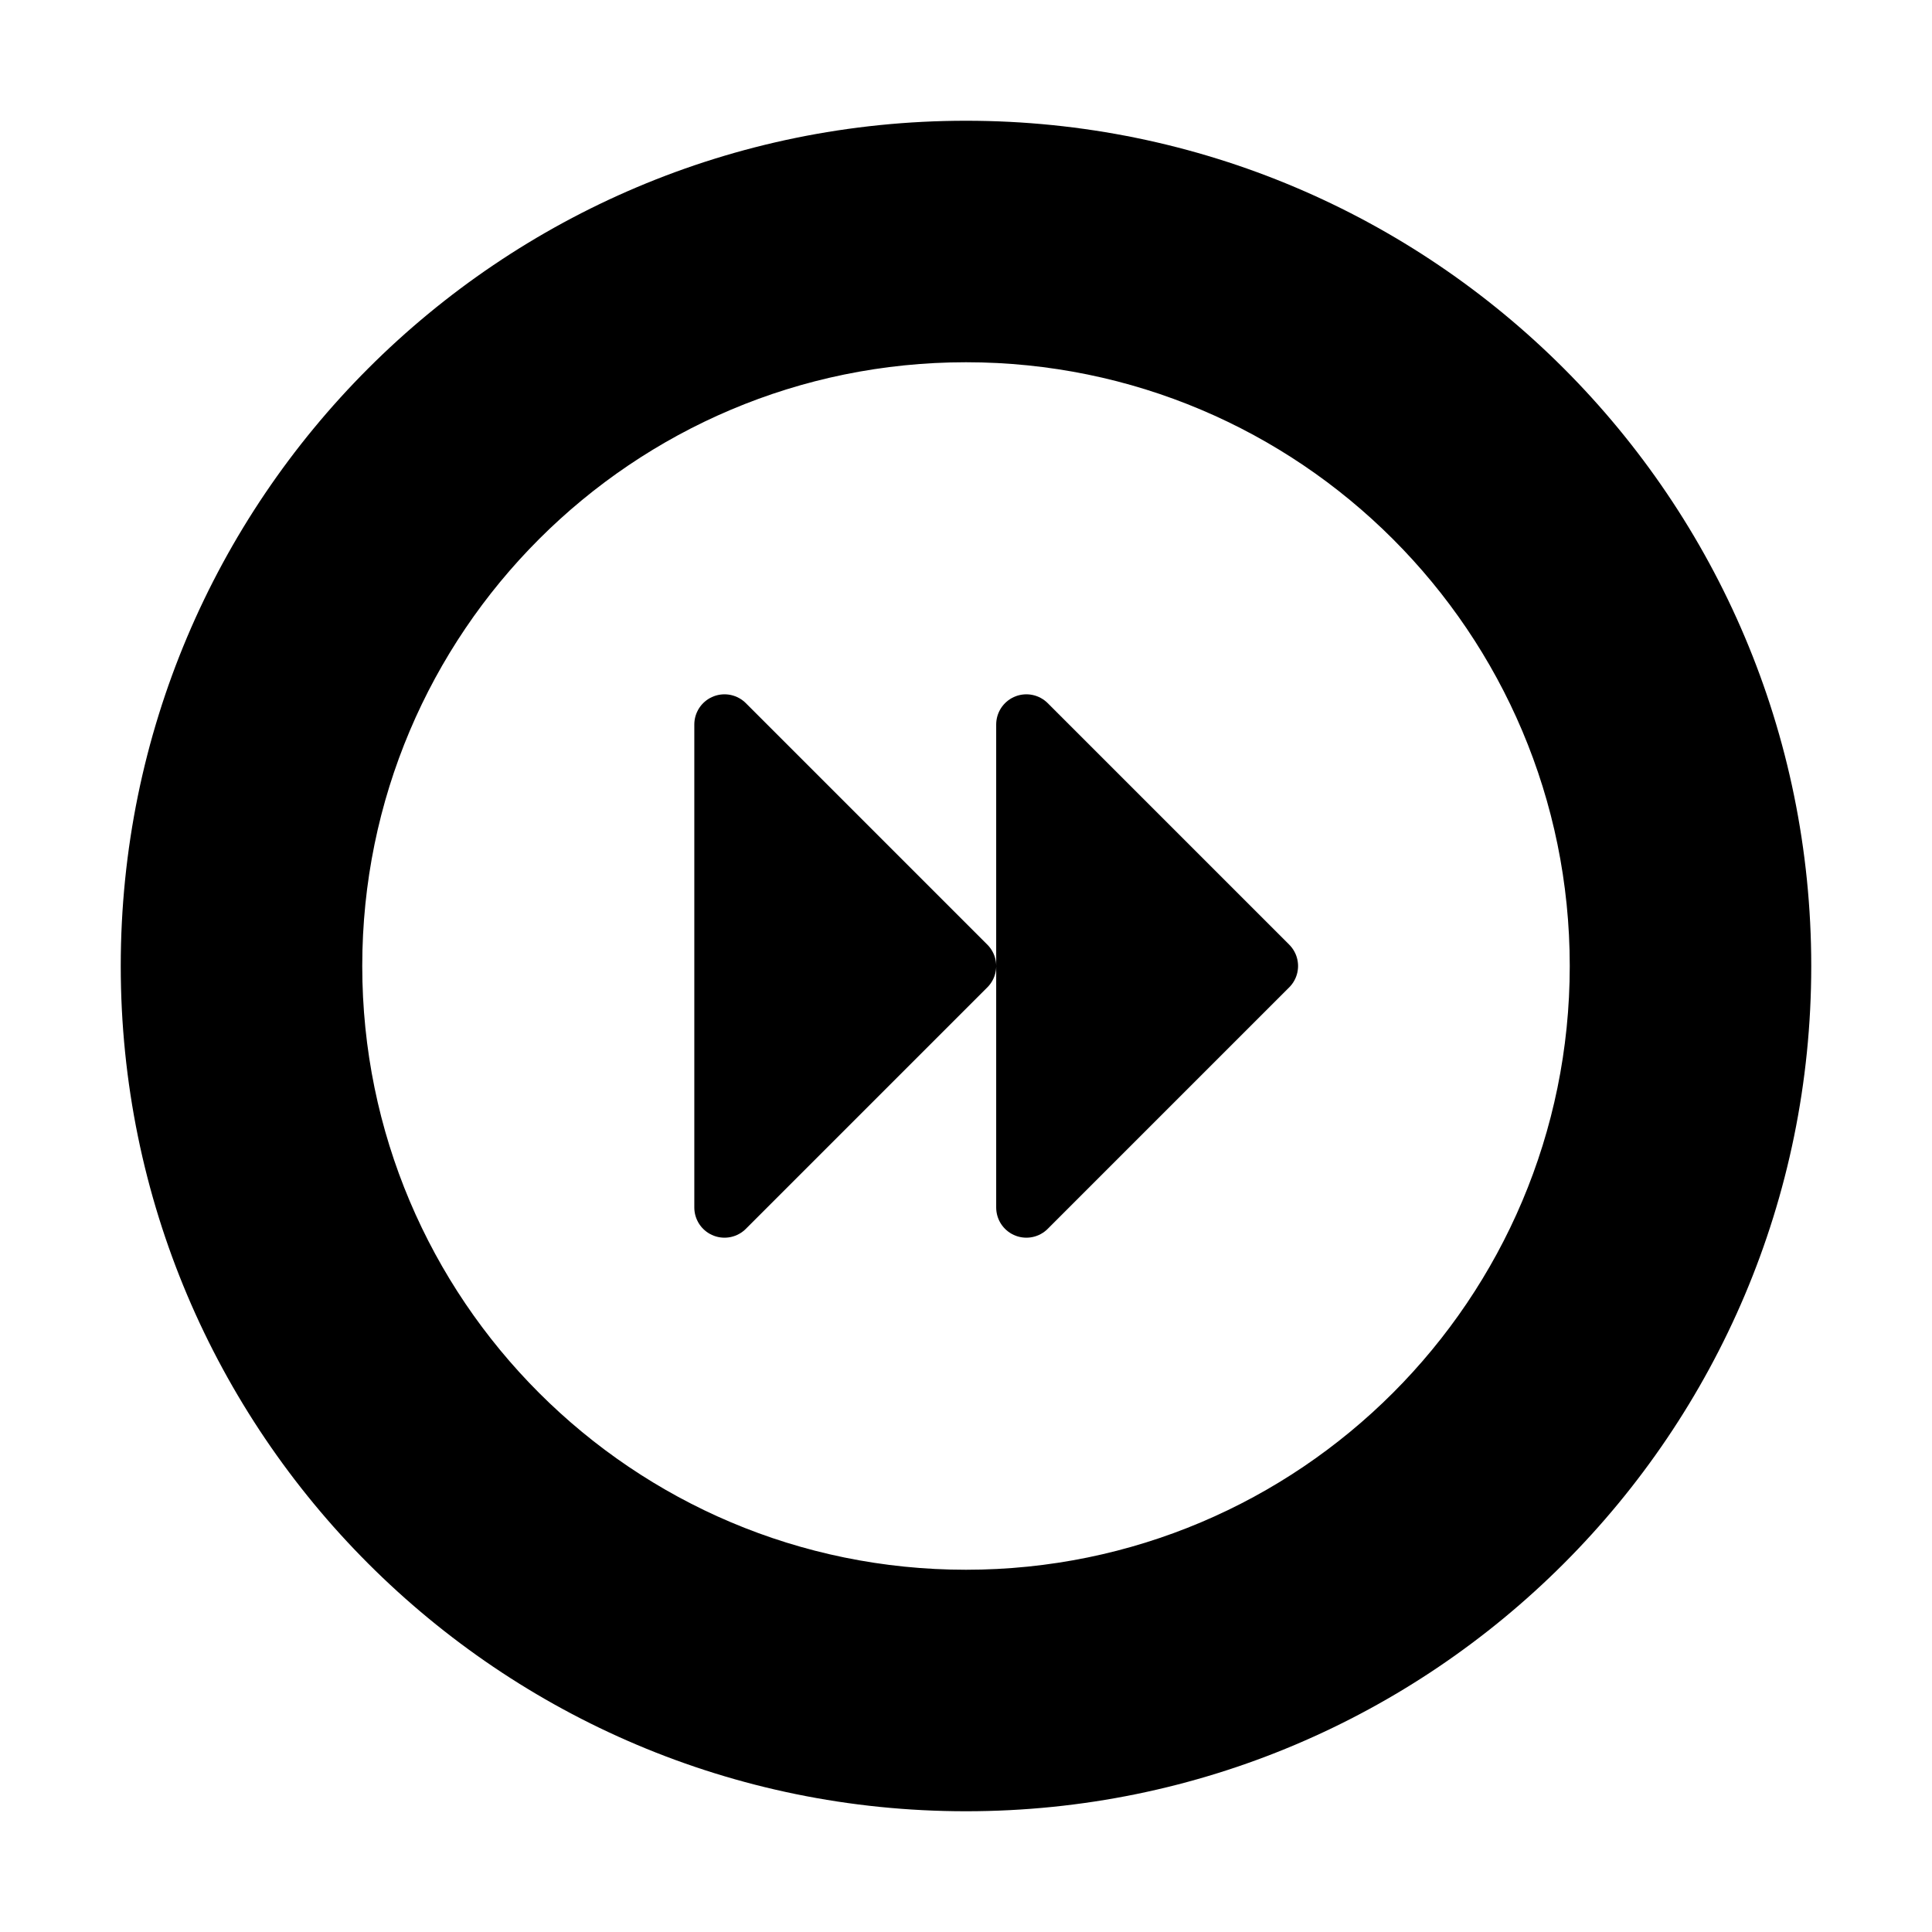
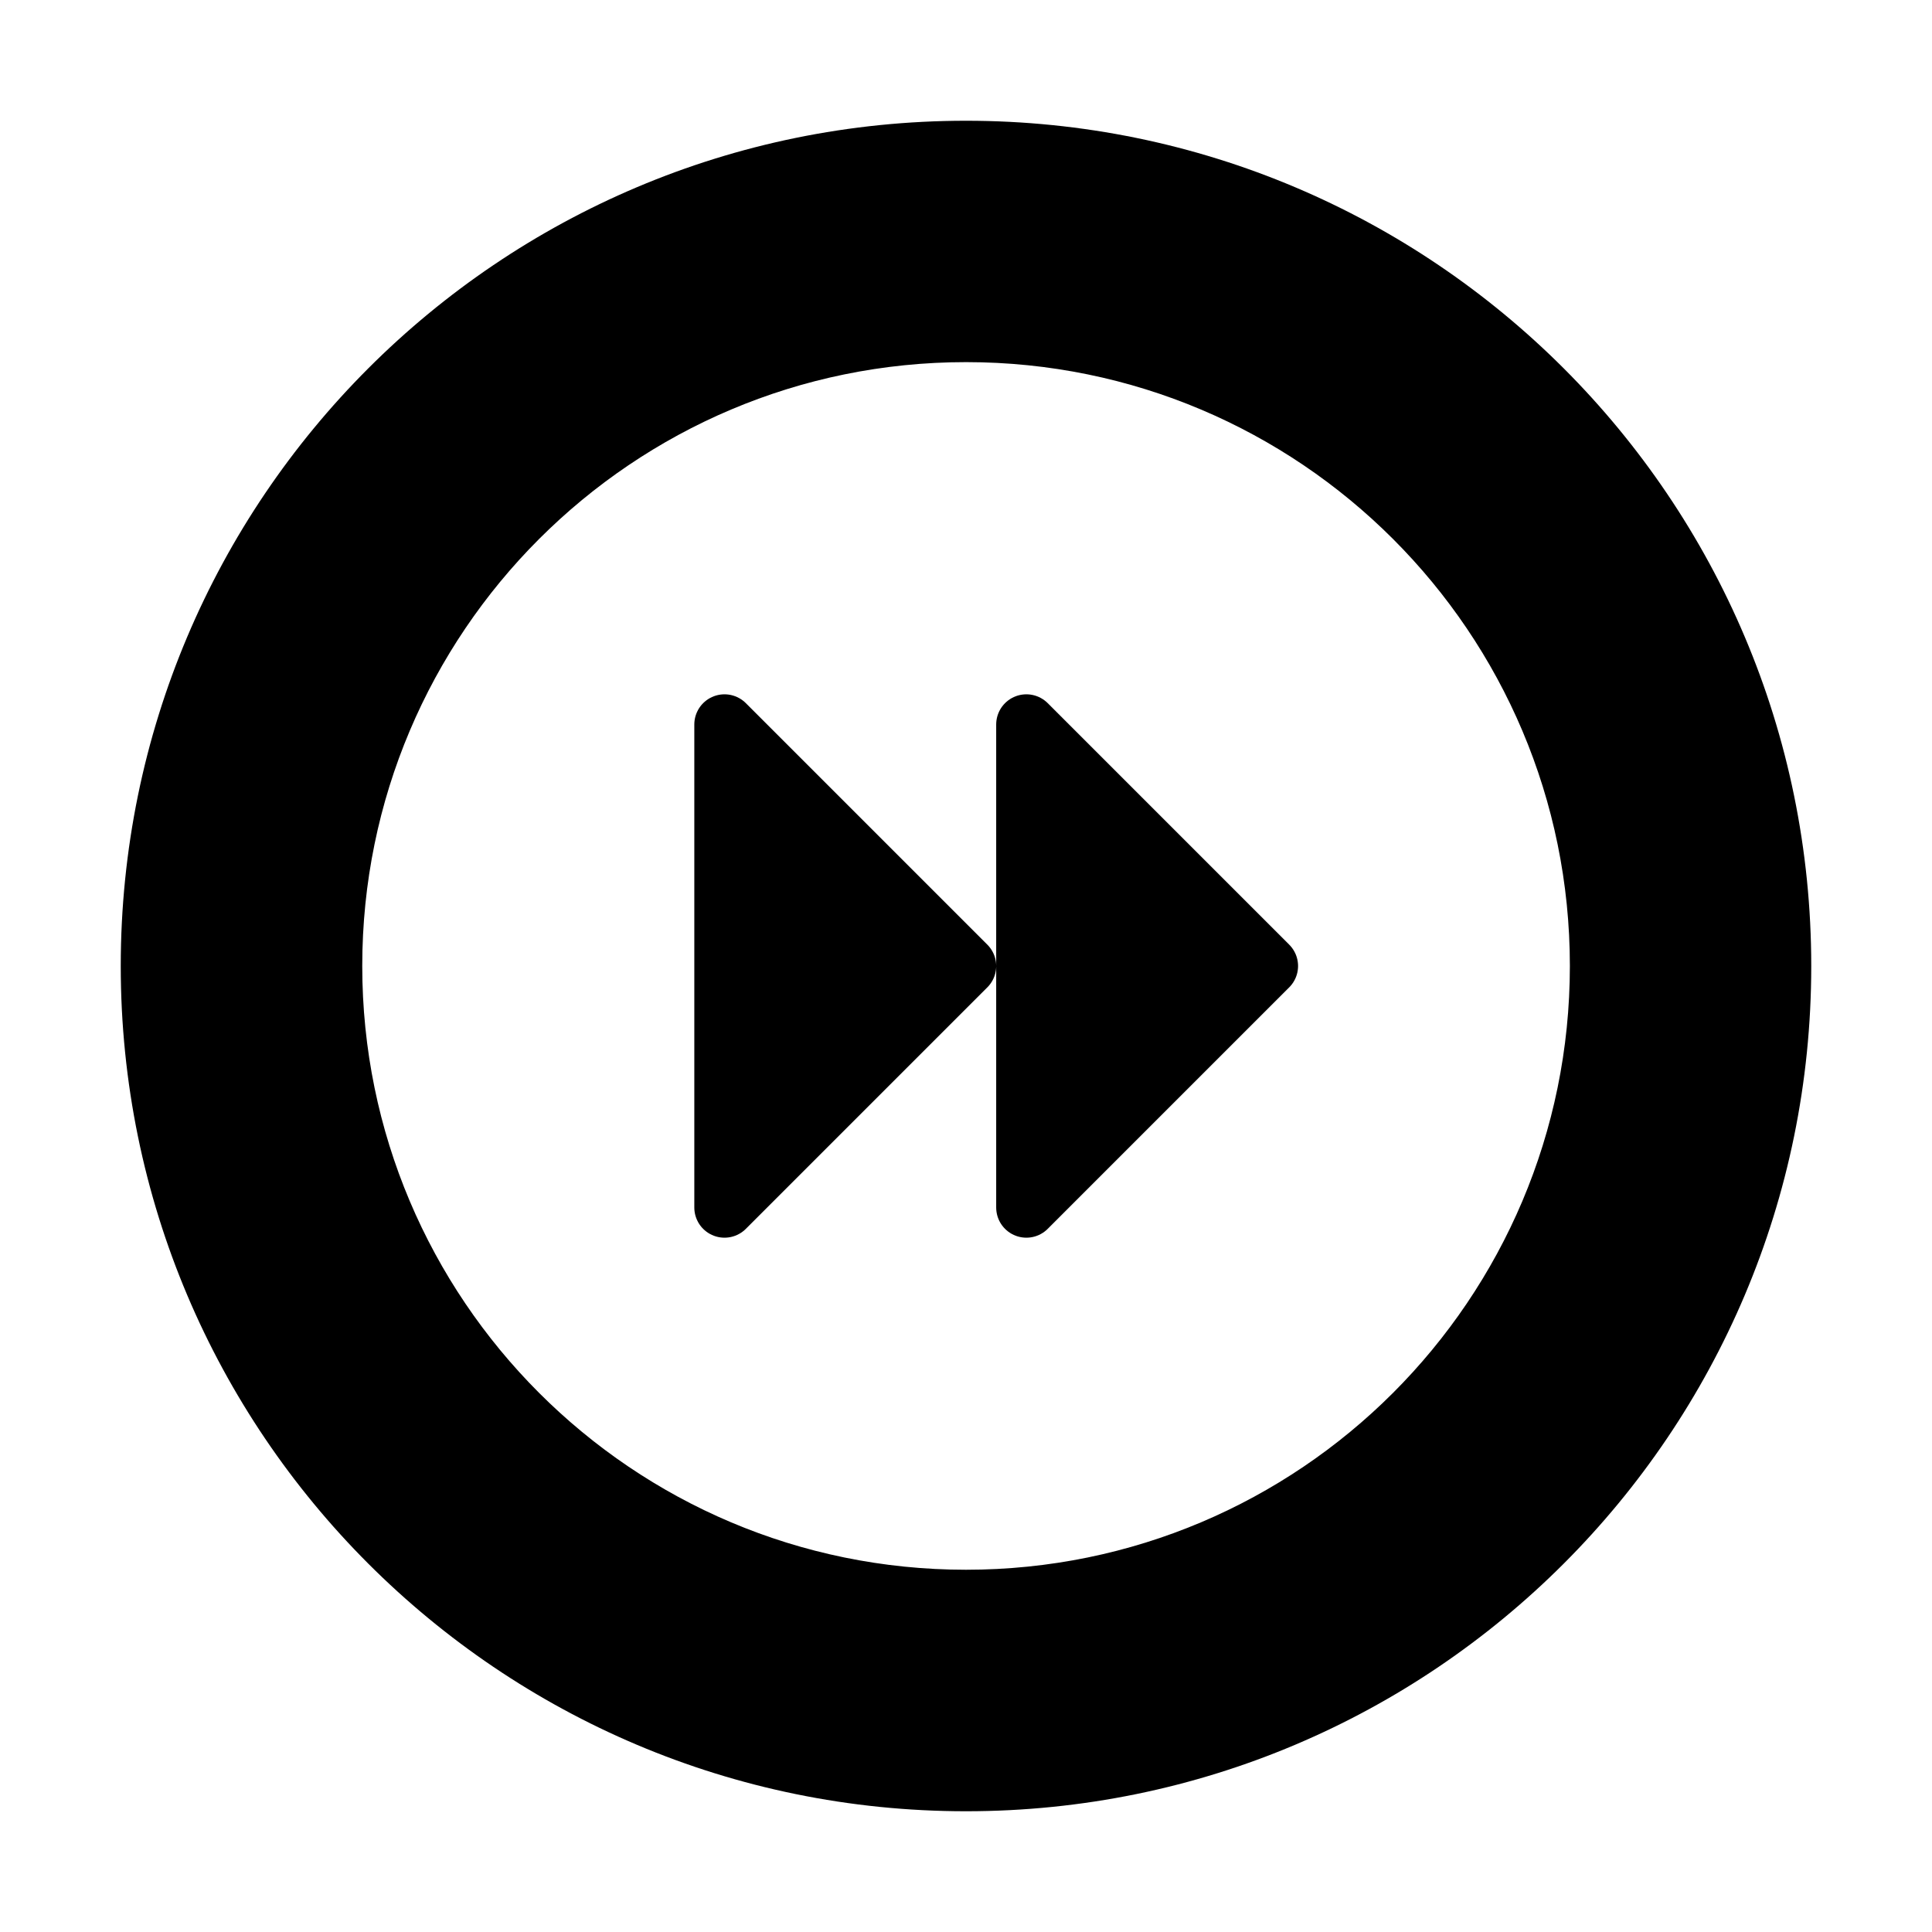
<svg xmlns="http://www.w3.org/2000/svg" viewBox="-7.5 16.5 16 16">
-   <path d="M.5 17.5a7 7 0 1 0 0 14 7 7 0 0 0 0-14zm0 12a5 5 0 1 1 0-10 5 5 0 0 1 0 10z" />
+   <path d="M.5 17.5a7 7 0 1 0 0 14 7 7 0 0 0 0-14zm0 12a5 5 0 1 1 .001-10.001A5 5 0 0 1 .5 29.5z" />
  <path stroke="#000" stroke-width=".5" stroke-linecap="round" stroke-linejoin="round" stroke-miterlimit="10" d="M-1.5 22.5v4l2-2zM1 22.5v4l2-2z" />
</svg>
